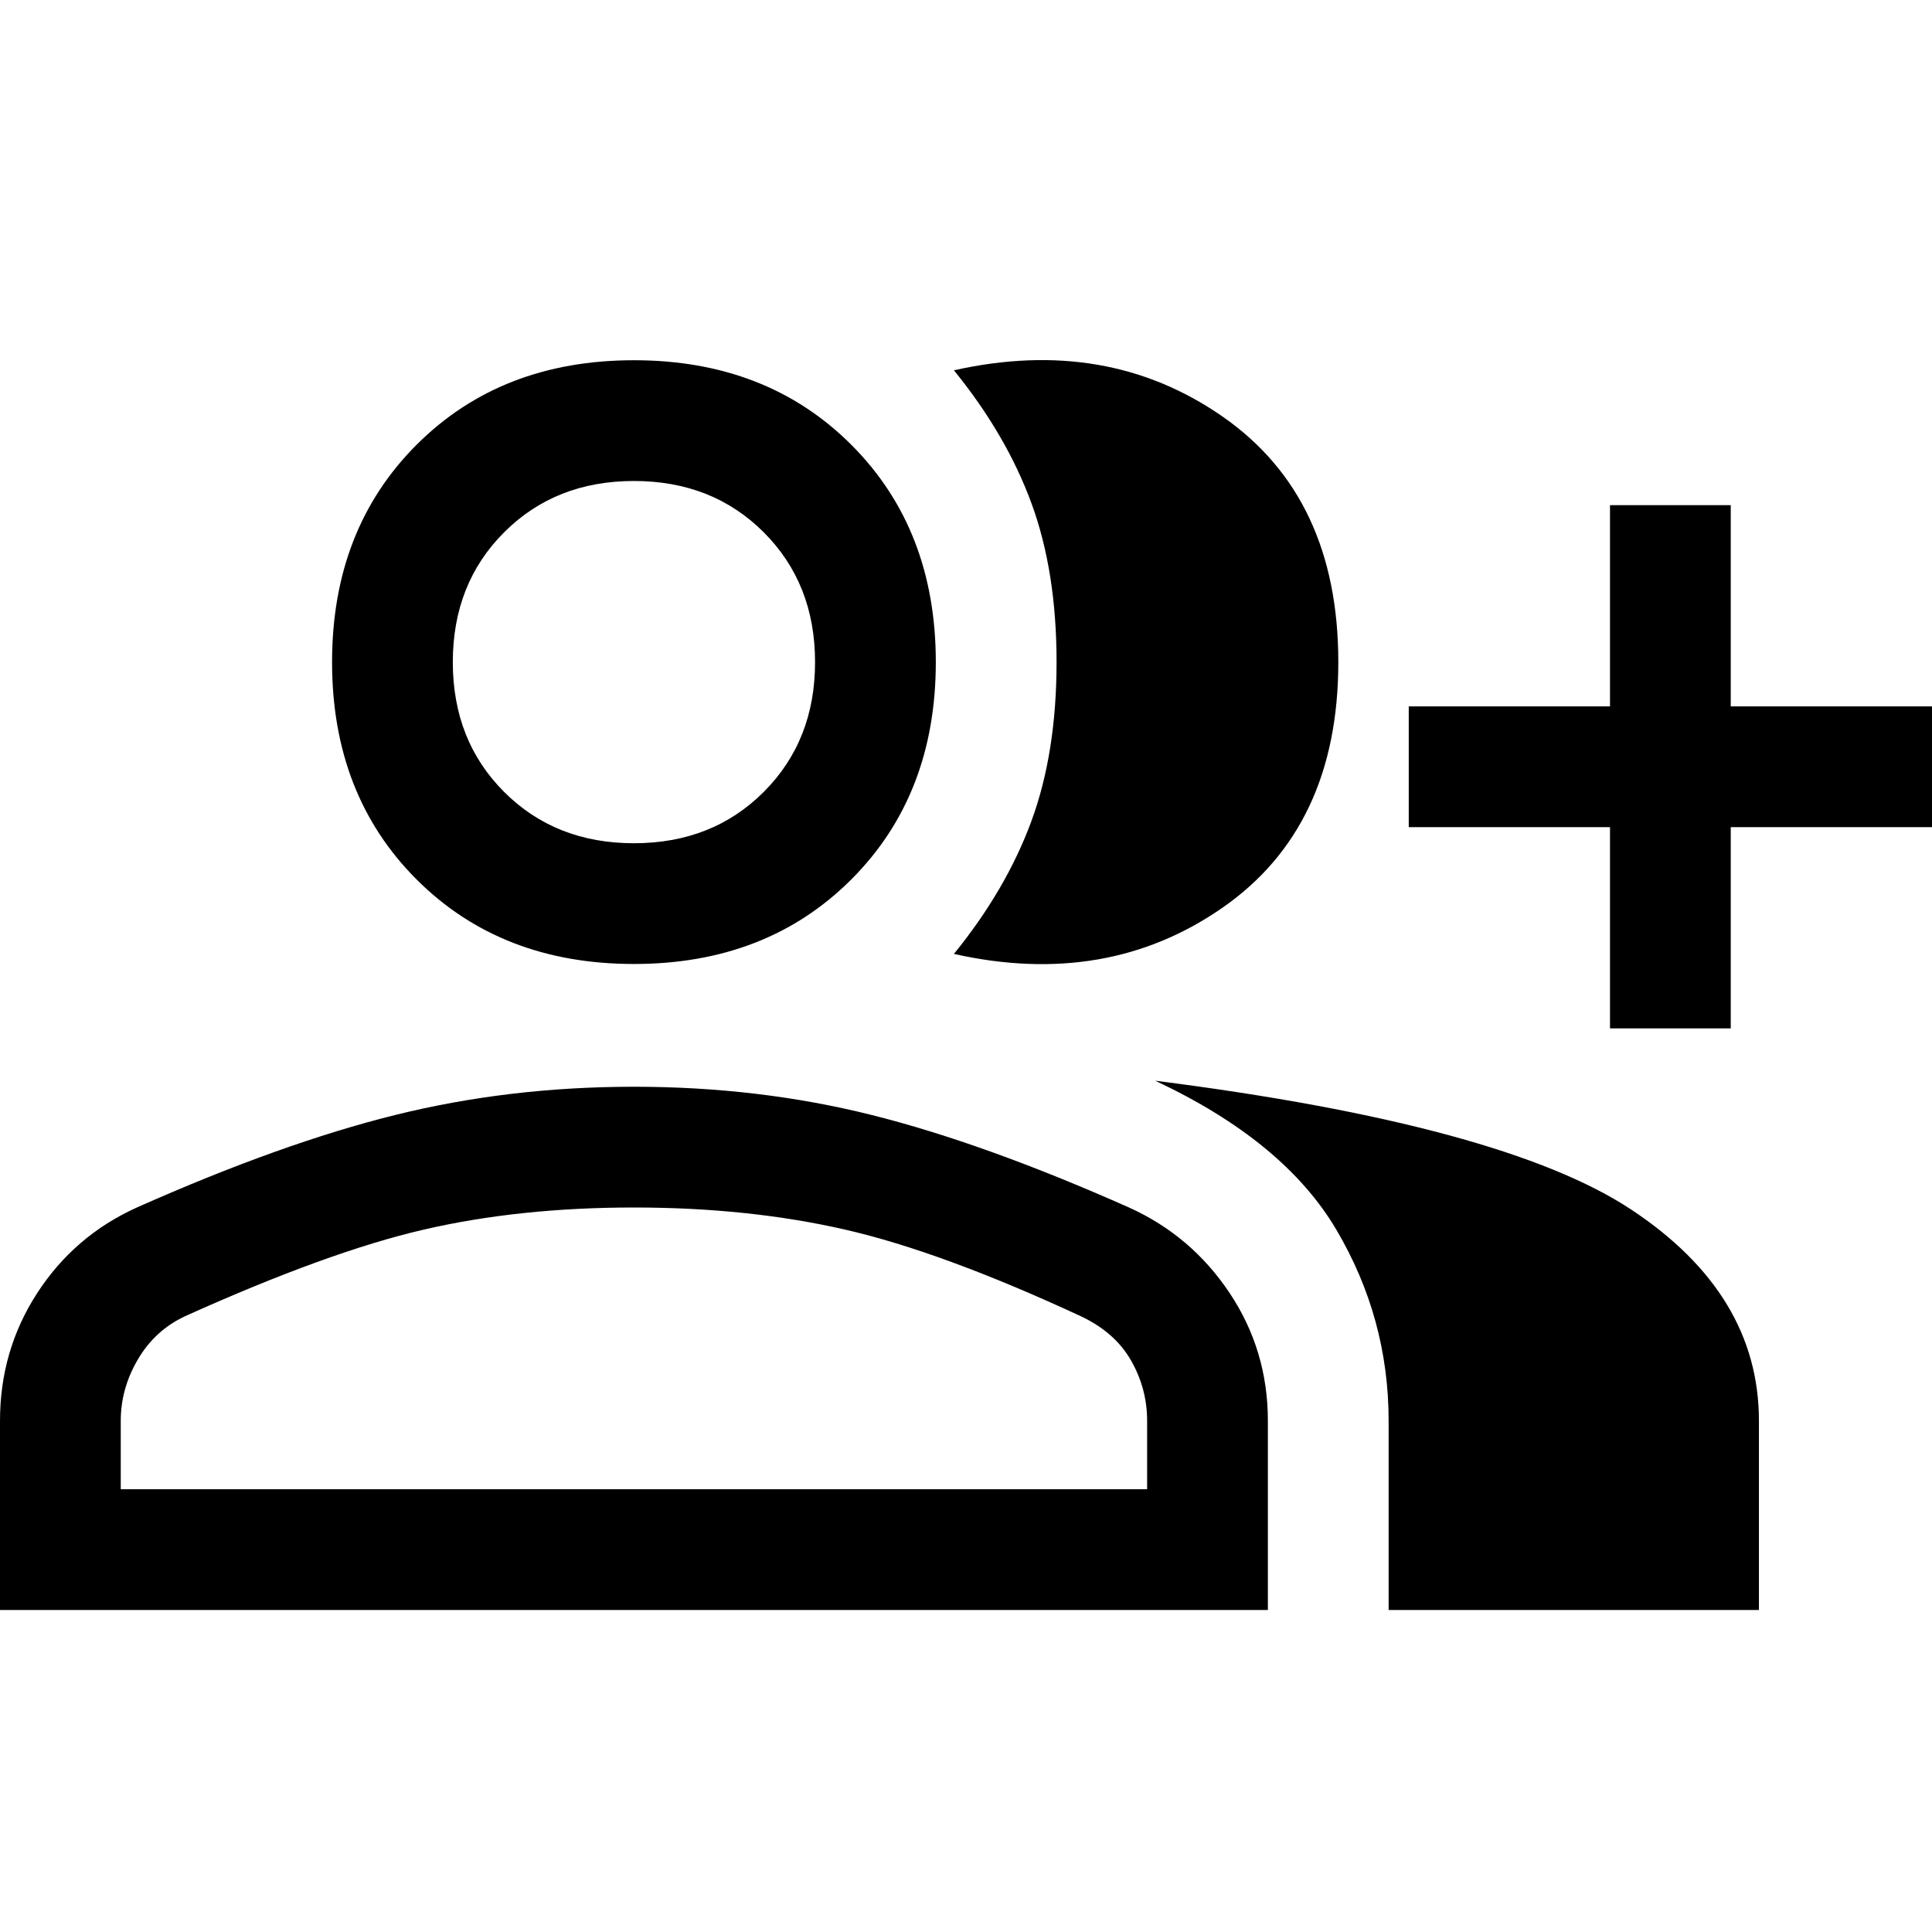
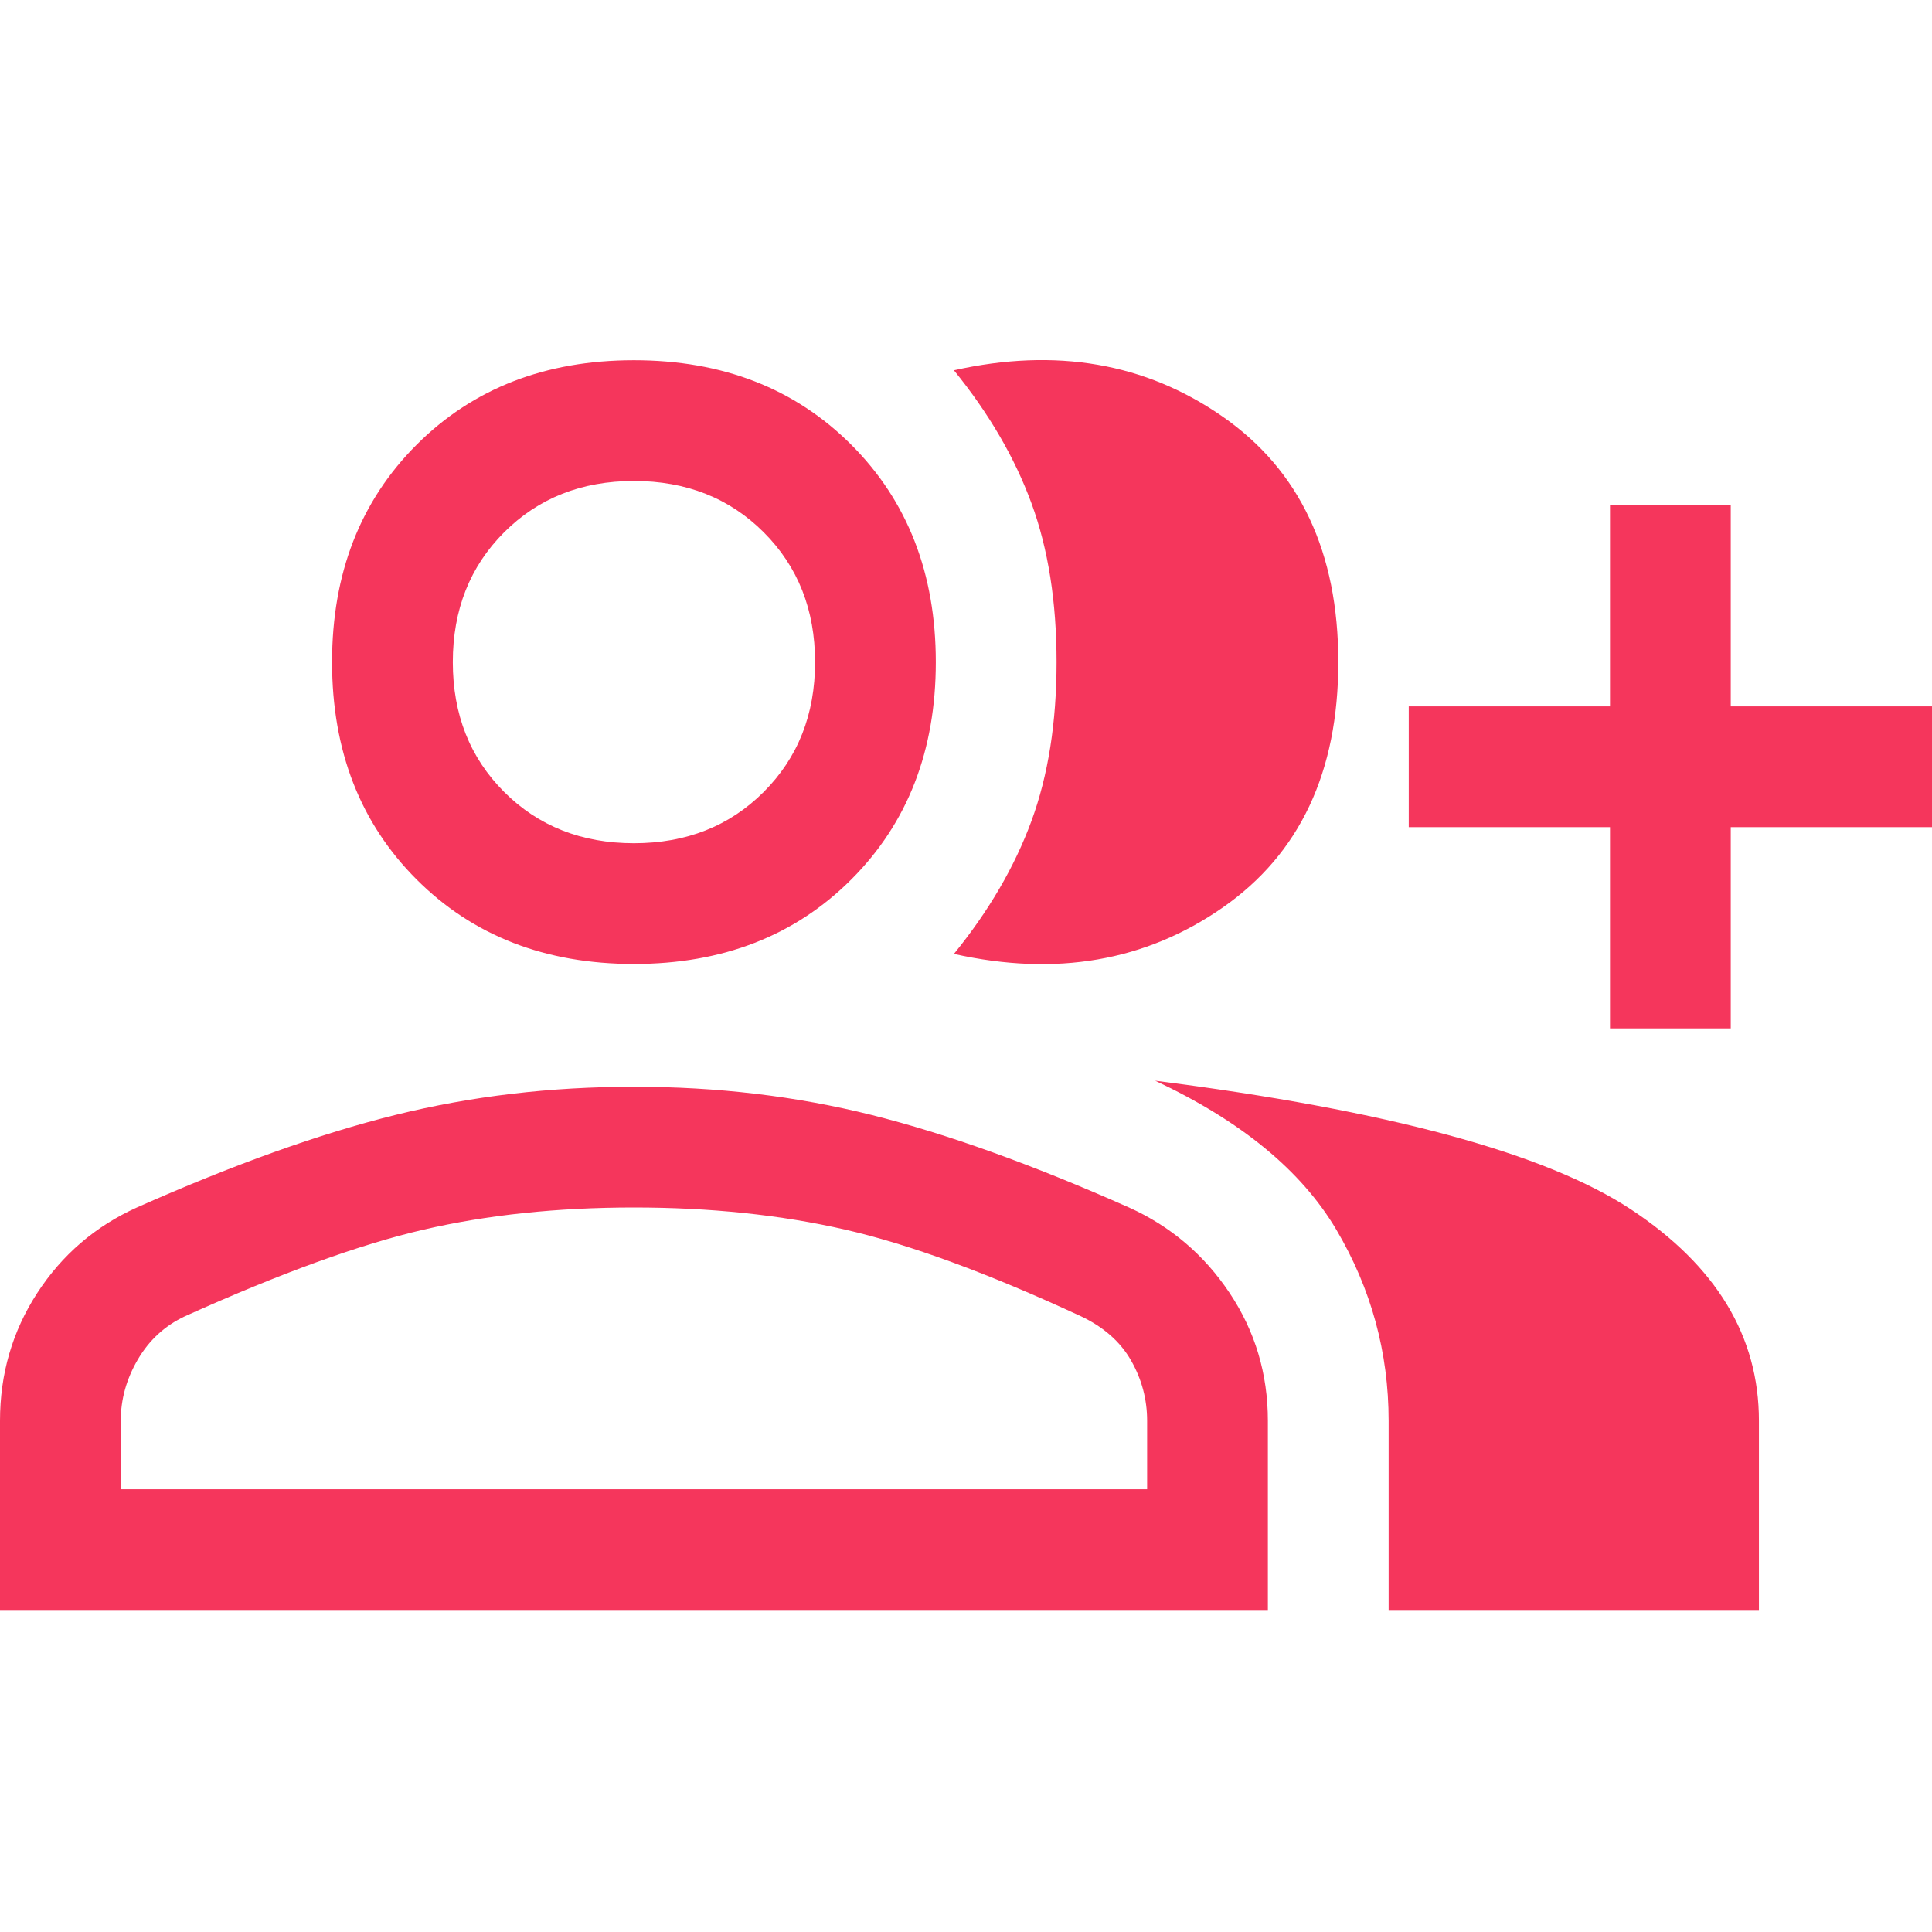
- <svg xmlns="http://www.w3.org/2000/svg" height="48" width="48">
+ <svg xmlns="http://www.w3.org/2000/svg" height="48" width="48" fill="#f5365c">
  <path d="M23.7 23.7q1.3-1.6 1.925-3.3.625-1.7.625-3.95t-.625-3.95Q25 10.8 23.7 9.2q3.8-.85 6.675 1.15t2.875 6.1q0 4.1-2.875 6.1T23.7 23.7ZM34.5 40v-4.7q0-2.55-1.3-4.75t-4.5-3.7q8.65 1.1 11.825 3.2 3.175 2.1 3.175 5.25V40ZM40 25.55v-5h-5v-3h5v-5h3v5h5v3h-5v5Zm-24.25-1.6q-3.3 0-5.4-2.1-2.1-2.1-2.1-5.4 0-3.3 2.1-5.4 2.1-2.1 5.4-2.1 3.3 0 5.4 2.1 2.1 2.1 2.1 5.4 0 3.3-2.1 5.4-2.1 2.1-5.4 2.1ZM0 40v-4.7q0-1.75.925-3.175Q1.85 30.7 3.4 30q3.6-1.6 6.425-2.3 2.825-.7 5.925-.7 3.1 0 5.9.7 2.8.7 6.4 2.3 1.55.7 2.5 2.125t.95 3.175V40Zm15.75-19.05q1.95 0 3.225-1.275Q20.25 18.4 20.25 16.45q0-1.95-1.275-3.225Q17.7 11.95 15.75 11.95q-1.95 0-3.225 1.275Q11.25 14.5 11.25 16.45q0 1.95 1.275 3.225Q13.8 20.95 15.75 20.95ZM3 37h25.5v-1.7q0-.8-.4-1.5t-1.25-1.1Q23.4 31.1 21 30.55 18.6 30 15.75 30t-5.225.55Q8.15 31.1 4.6 32.7q-.75.35-1.175 1.075Q3 34.5 3 35.3Zm12.75-20.55Zm0 20.55Z" />
</svg>
